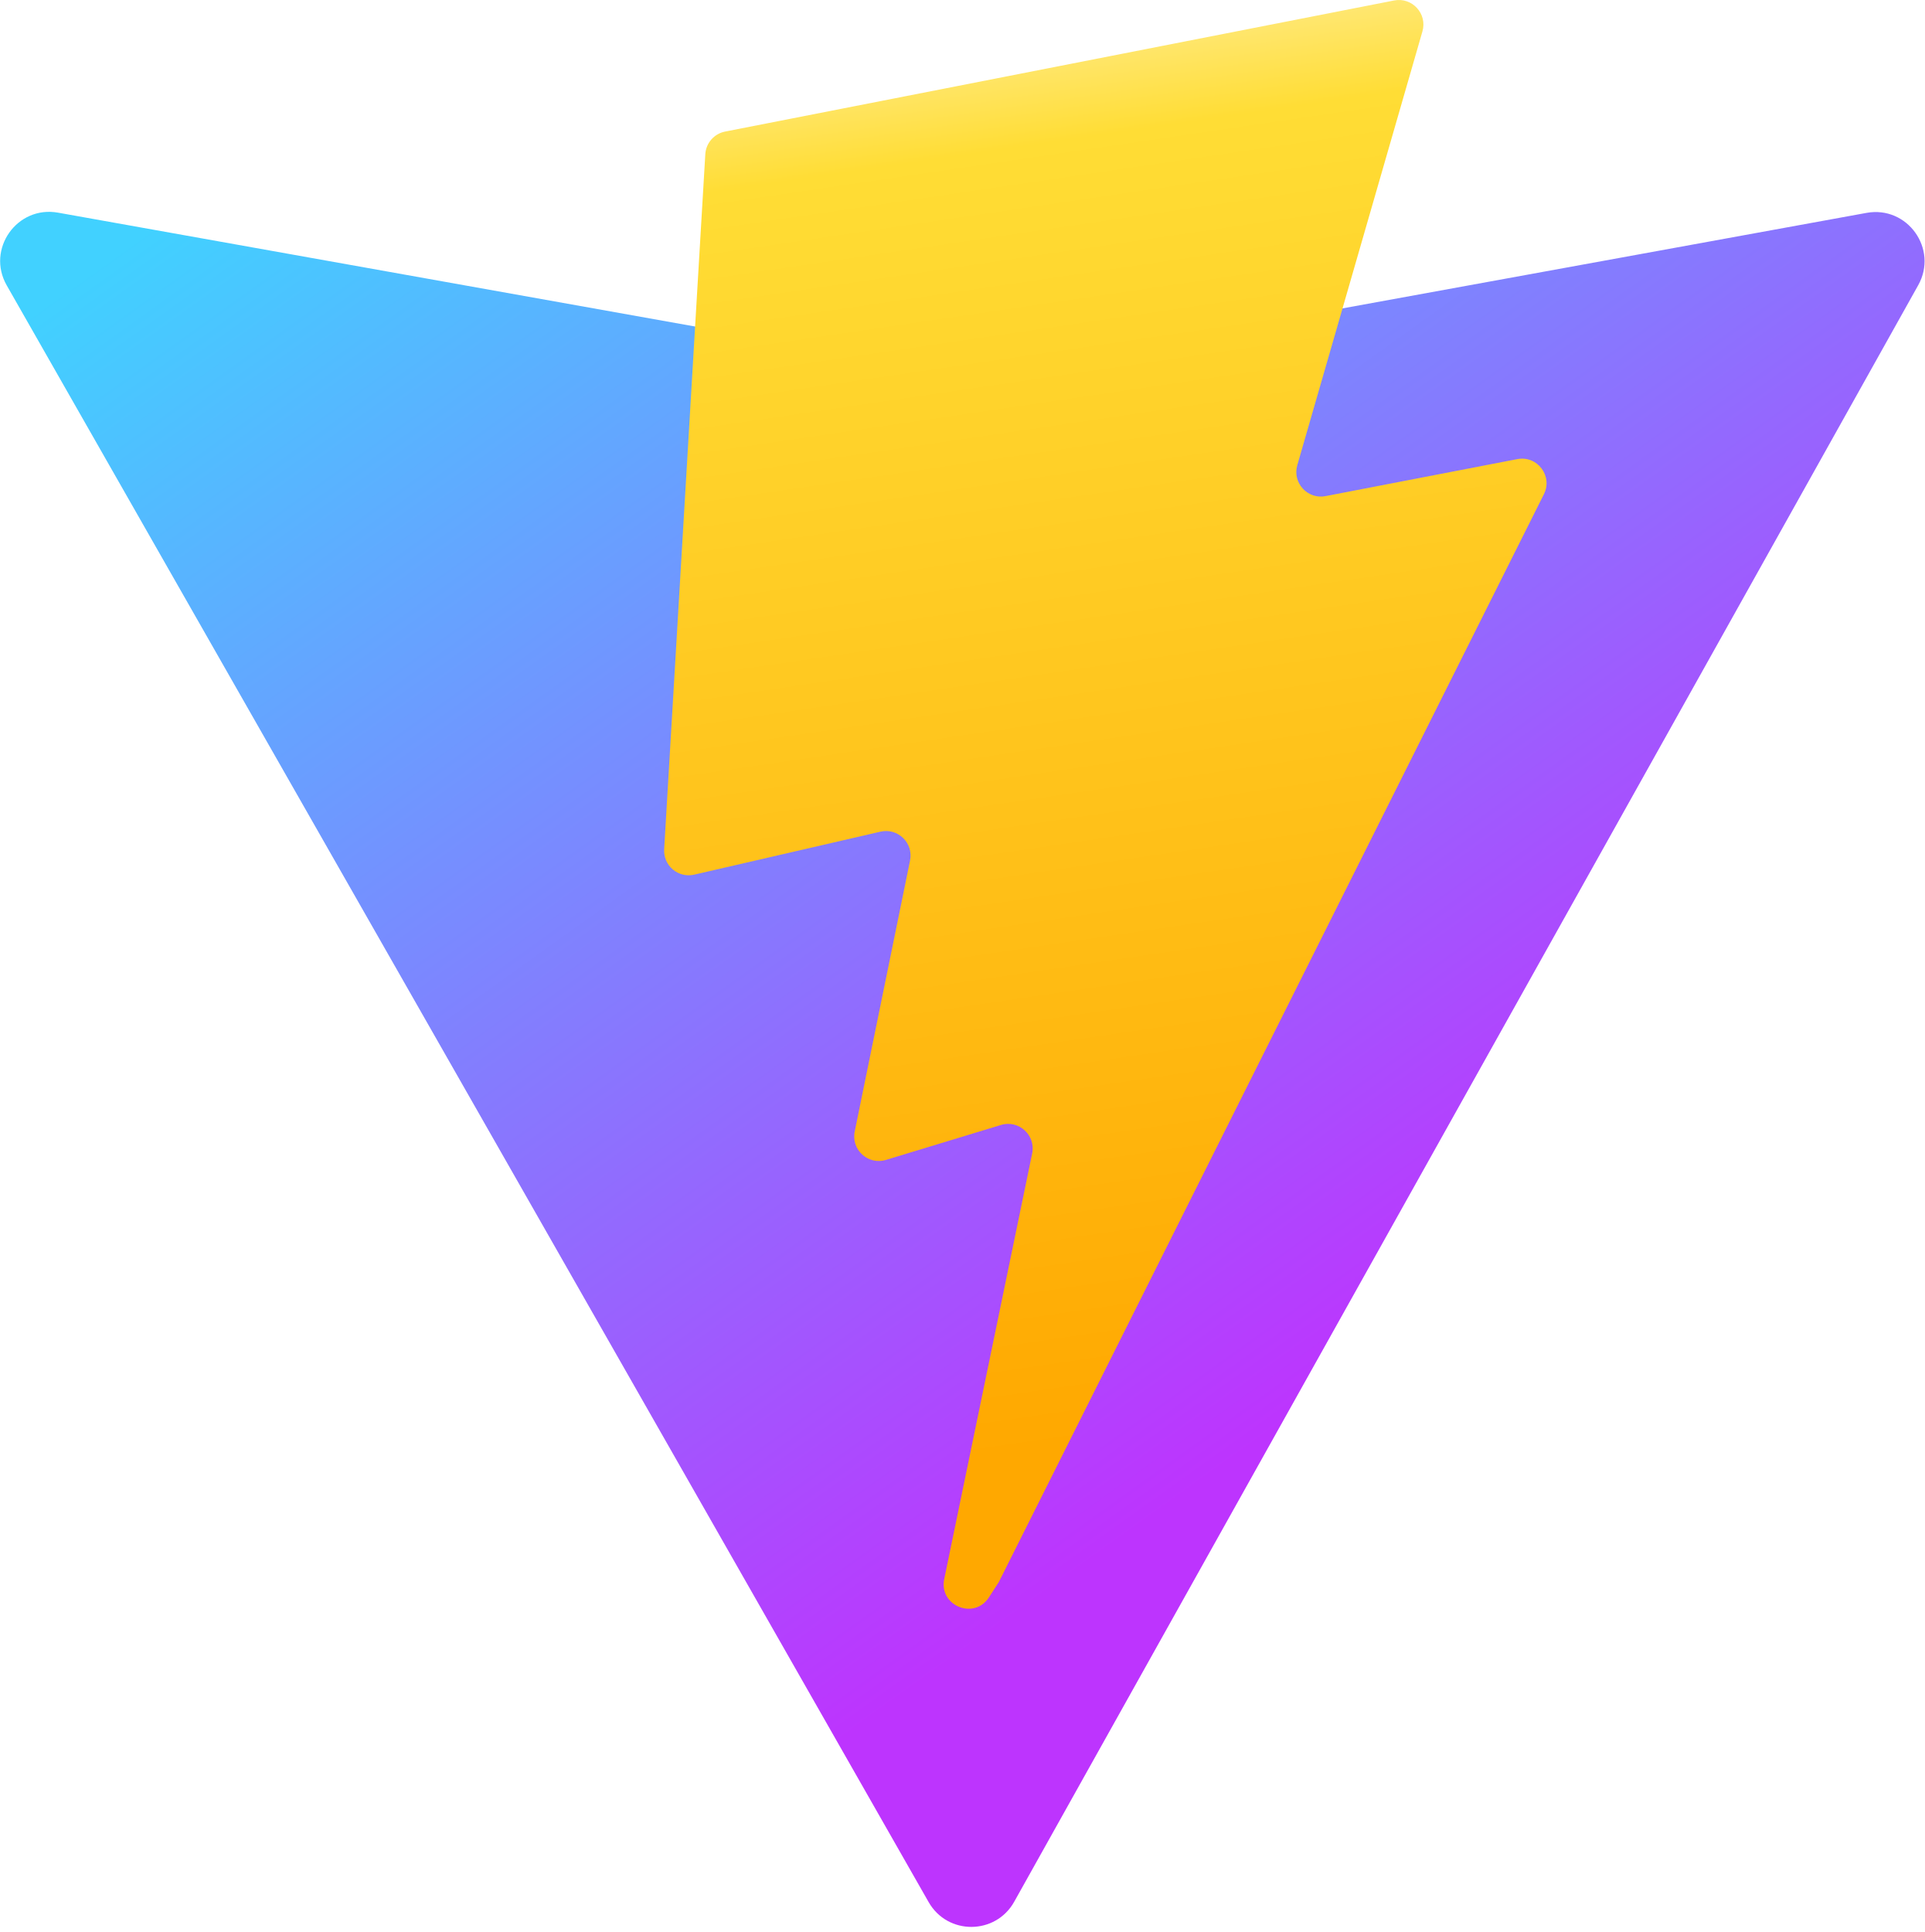
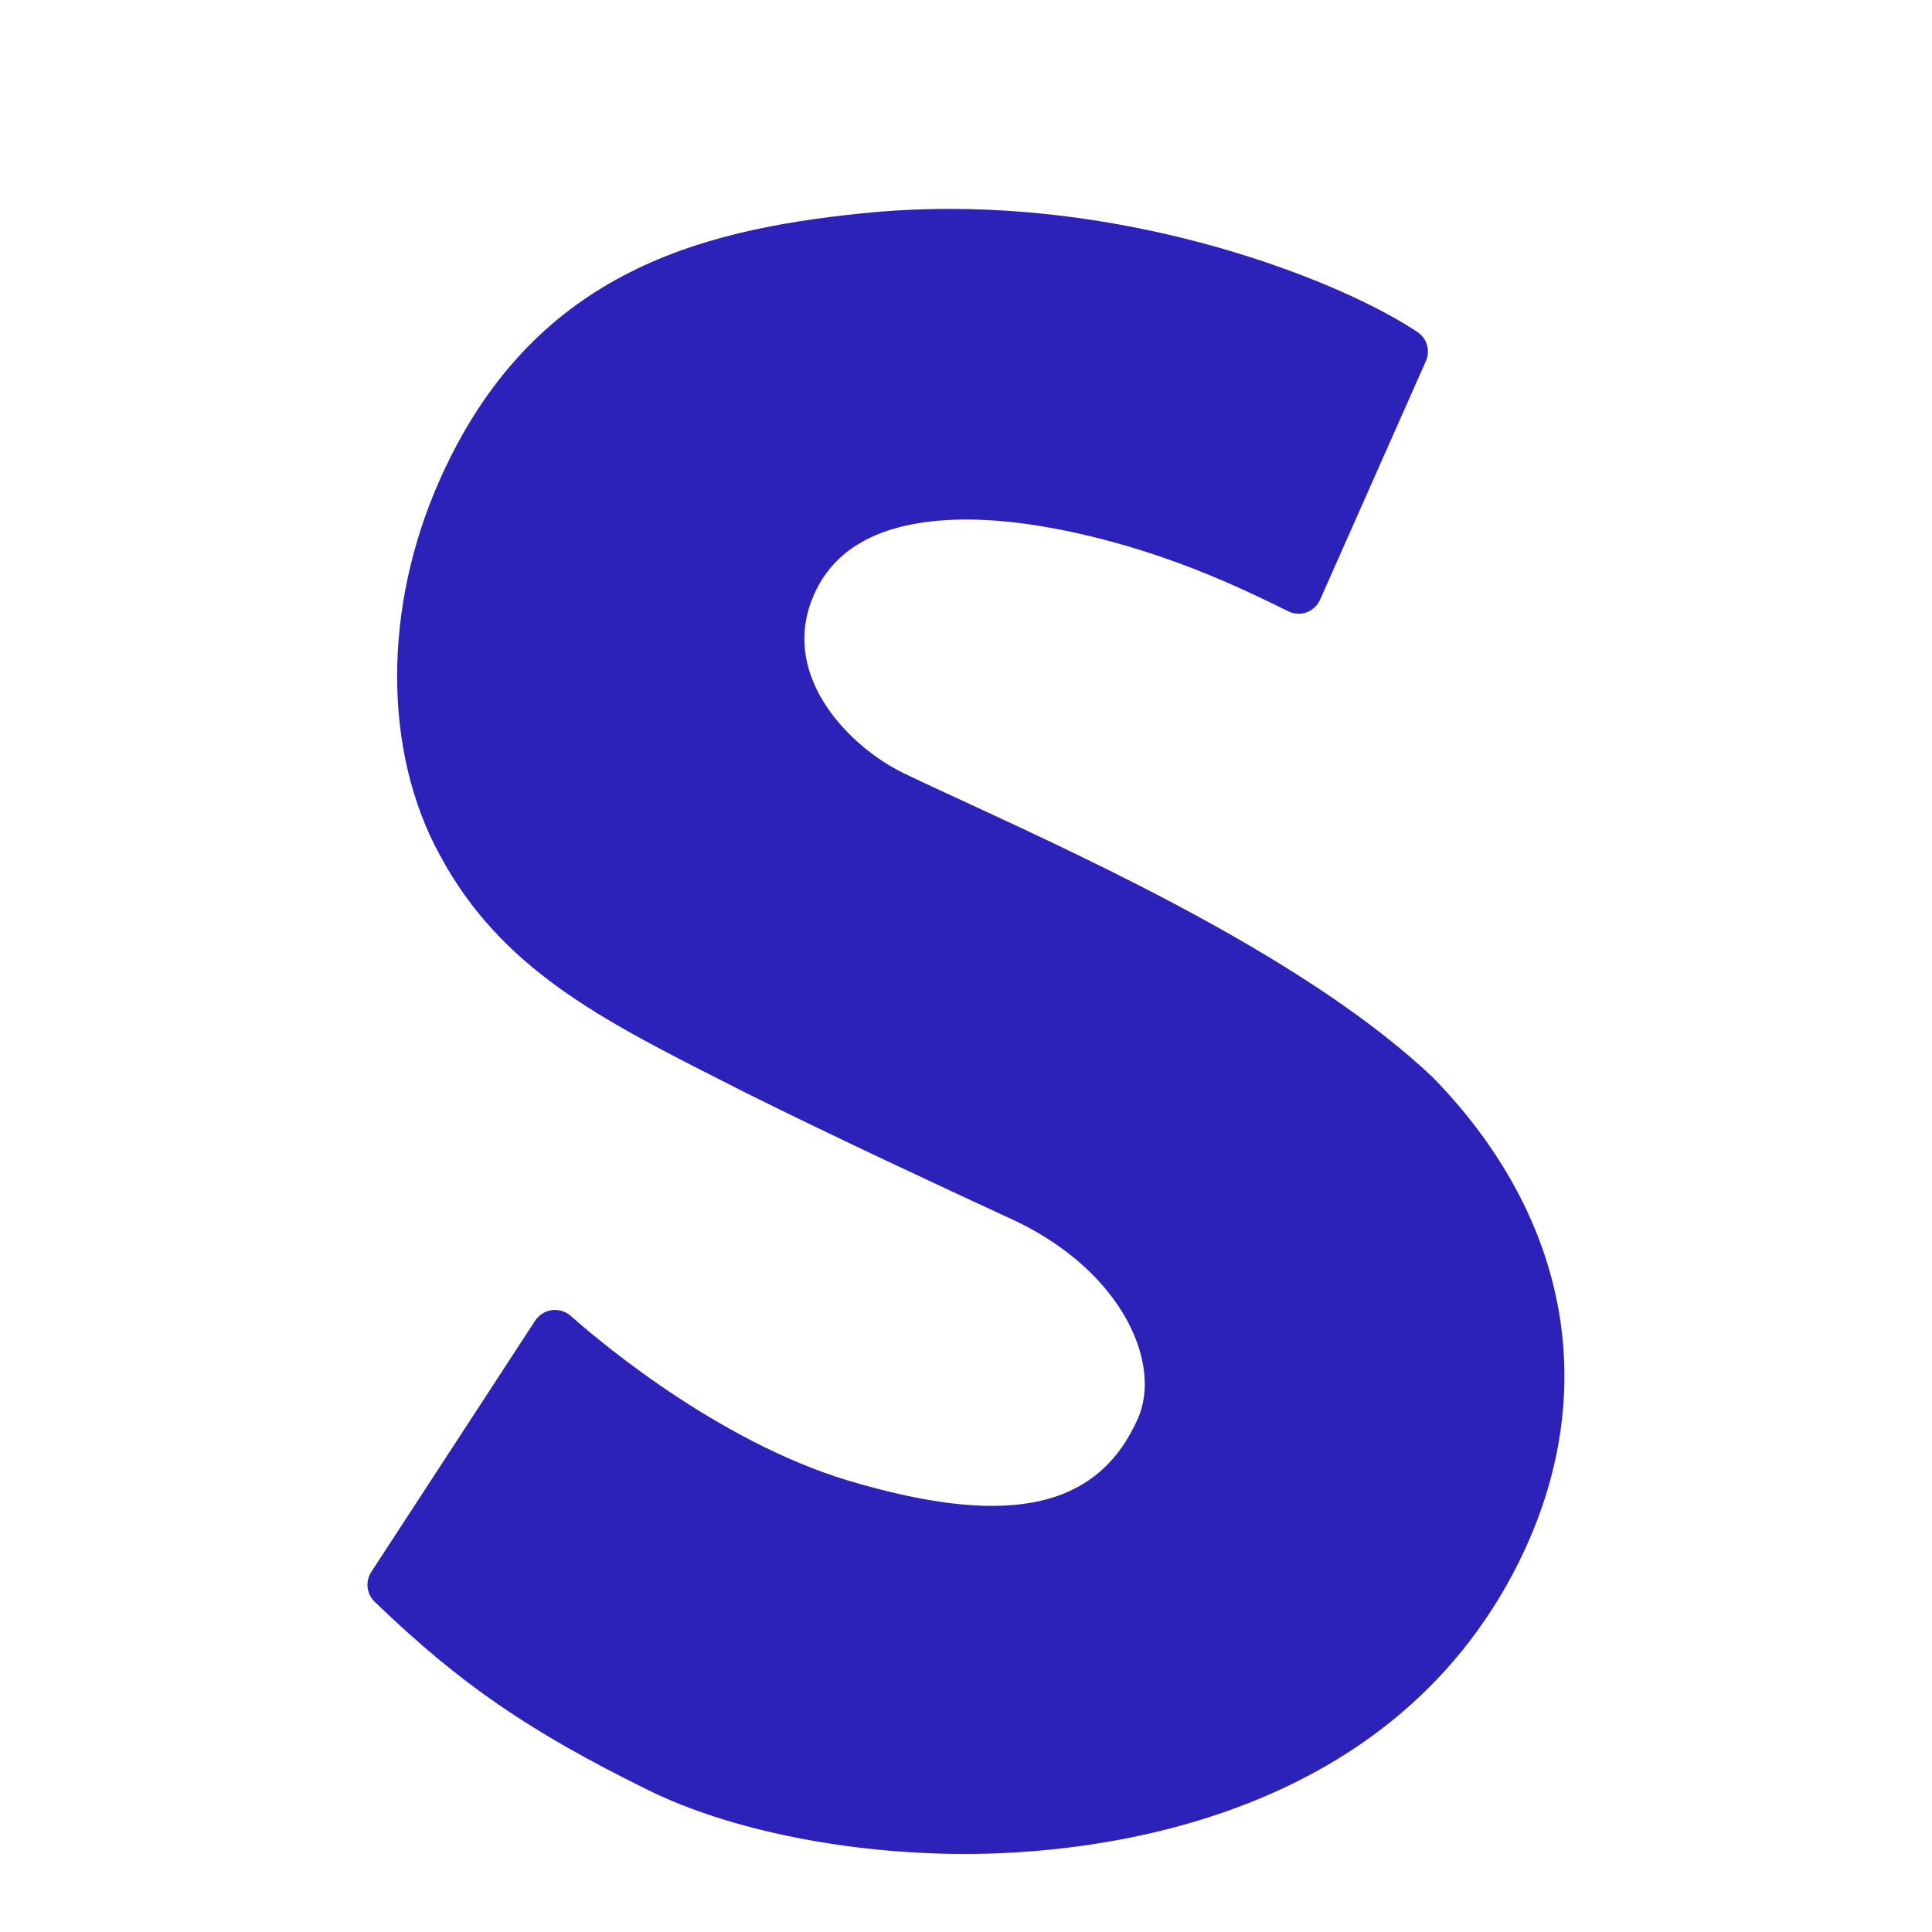
- <svg xmlns="http://www.w3.org/2000/svg" aria-hidden="true" role="img" class="iconify iconify--logos" width="31.88" height="32" preserveAspectRatio="xMidYMid meet" viewBox="0 0 256 257">
-   <defs>
-     <linearGradient id="IconifyId1813088fe1fbc01fb466" x1="-.828%" x2="57.636%" y1="7.652%" y2="78.411%">
-       <stop offset="0%" stop-color="#41D1FF" />
-       <stop offset="100%" stop-color="#BD34FE" />
-     </linearGradient>
-     <linearGradient id="IconifyId1813088fe1fbc01fb467" x1="43.376%" x2="50.316%" y1="2.242%" y2="89.03%">
-       <stop offset="0%" stop-color="#FFEA83" />
-       <stop offset="8.333%" stop-color="#FFDD35" />
-       <stop offset="100%" stop-color="#FFA800" />
-     </linearGradient>
-   </defs>
-   <path fill="url(#IconifyId1813088fe1fbc01fb466)" d="M255.153 37.938L134.897 252.976c-2.483 4.44-8.862 4.466-11.382.048L.875 37.958c-2.746-4.814 1.371-10.646 6.827-9.67l120.385 21.517a6.537 6.537 0 0 0 2.322-.004l117.867-21.483c5.438-.991 9.574 4.796 6.877 9.62Z" />
-   <path fill="url(#IconifyId1813088fe1fbc01fb467)" d="M185.432.063L96.44 17.501a3.268 3.268 0 0 0-2.634 3.014l-5.474 92.456a3.268 3.268 0 0 0 3.997 3.378l24.777-5.718c2.318-.535 4.413 1.507 3.936 3.838l-7.361 36.047c-.495 2.426 1.782 4.5 4.151 3.78l15.304-4.649c2.372-.72 4.652 1.36 4.15 3.788l-11.698 56.621c-.732 3.542 3.979 5.473 5.943 2.437l1.313-2.028l72.516-144.72c1.215-2.423-.88-5.186-3.54-4.672l-25.505 4.922c-2.396.462-4.435-1.77-3.759-4.114l16.646-57.705c.677-2.35-1.37-4.583-3.769-4.113Z" />
+ <svg xmlns="http://www.w3.org/2000/svg" viewBox="0 0 128 128" aria-hidden="true" role="img" class="iconify iconify--noto" preserveAspectRatio="xMidYMid meet">
+   <path d="M94.9 71.35c-8.08-7.63-21.82-13.99-30.91-18.2c-1.54-.71-2.93-1.35-4.11-1.92c-3.43-1.65-8.12-6.22-6.1-11.47c1.36-3.55 4.81-5.34 10.27-5.34c1.75 0 3.67.2 5.72.58c7.12 1.33 12.52 3.99 15.58 5.5c.38.19.82.21 1.22.07c.39-.15.72-.45.89-.84l7.01-15.81c.31-.69.07-1.51-.57-1.93c-4.94-3.28-17.27-8.15-30.97-8.15c-1.98 0-3.95.1-5.87.3c-10.92 1.12-21.86 4.03-27.92 17.64c-3.78 8.47-3.77 18.01.01 24.89c4.04 7.51 10.66 10.87 19.04 15.11l1.08.55c6.05 3.02 13.3 6.38 18.07 8.59c7.05 3.4 9.66 9.44 8.04 13.08c-2.61 5.87-8.38 7.16-18.36 4.33c-8.81-2.39-16.94-9.14-19.21-11.15c-.34-.3-.79-.44-1.25-.38c-.45.06-.85.32-1.1.69L24.6 104.14c-.41.63-.32 1.46.22 1.98c5.63 5.43 10.22 8.59 18.17 12.5c5.35 2.63 13.18 4.21 20.95 4.21c8.12 0 27.95-1.88 36.65-19.26c5.55-11.12 3.48-22.84-5.69-32.22z" fill="#2c22ba" />
</svg>
